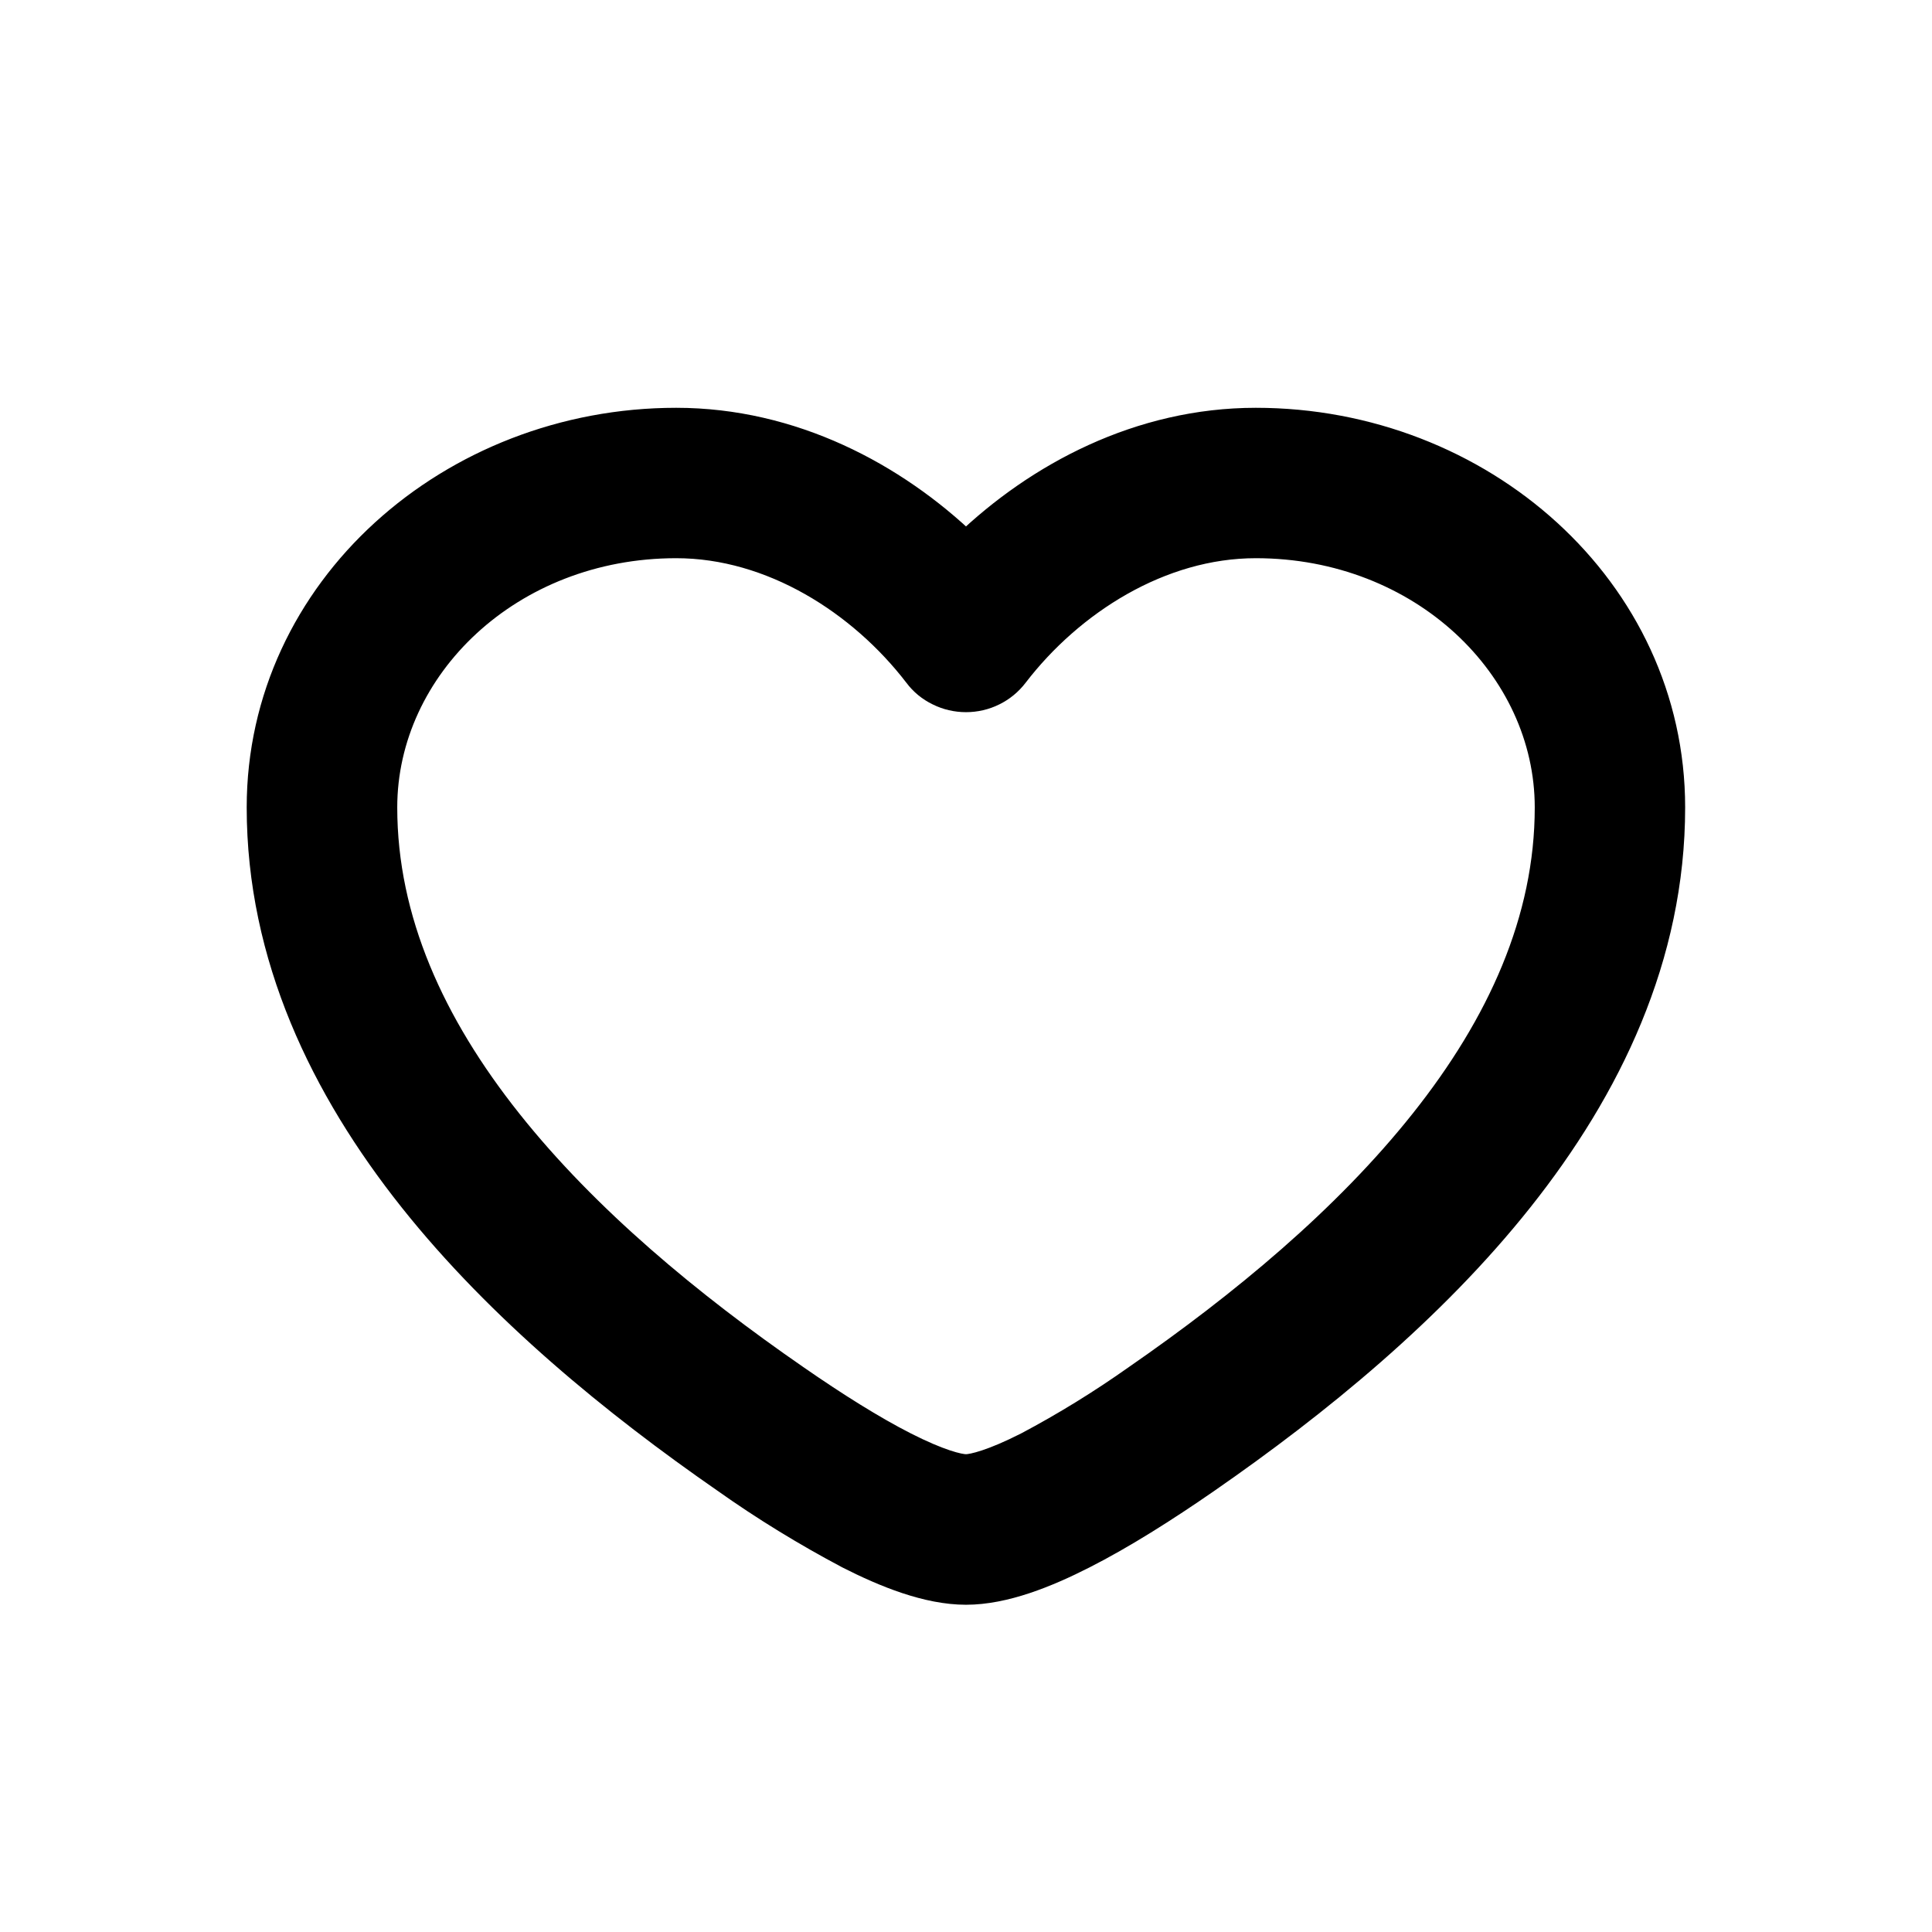
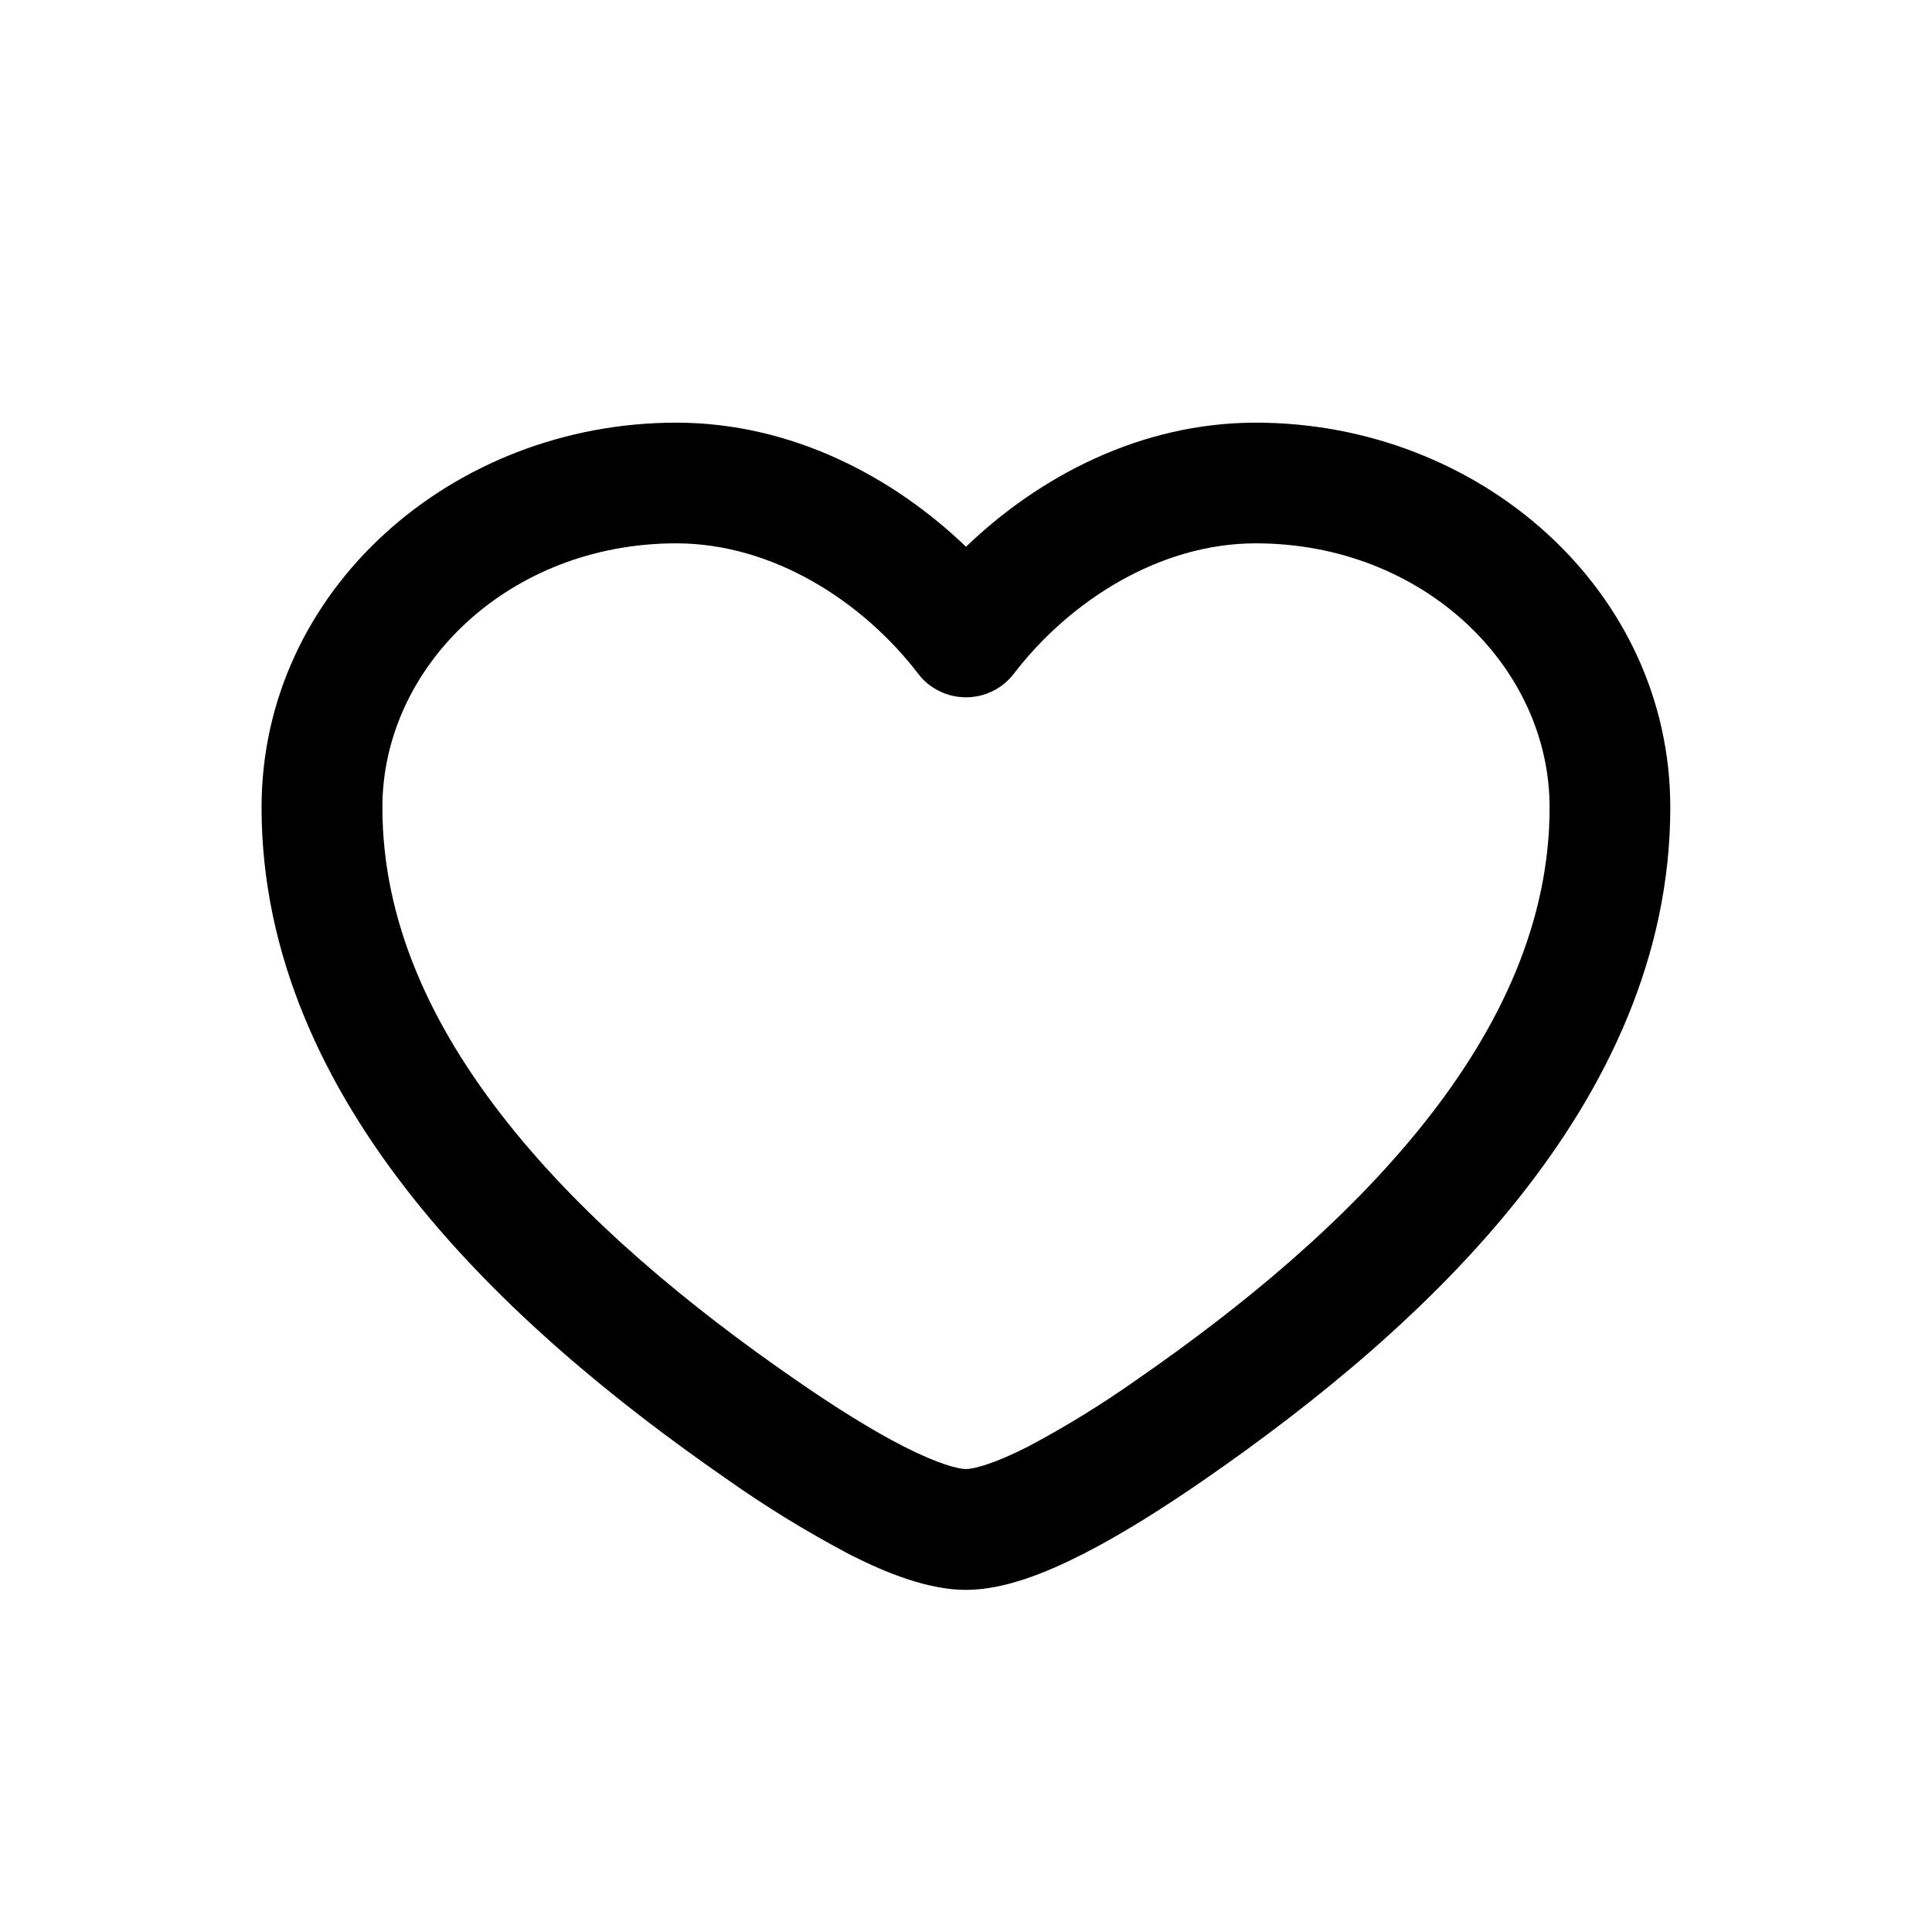
- <svg xmlns="http://www.w3.org/2000/svg" width="13" height="13" viewBox="0 0 13 13" fill="none">
-   <path fill-rule="evenodd" clip-rule="evenodd" d="M1.76 5.433C1.76 3.97 3.044 2.844 4.55 2.844C5.326 2.844 6.01 3.208 6.5 3.679C6.99 3.208 7.673 2.844 8.45 2.844C9.956 2.844 11.239 3.97 11.239 5.433C11.239 6.435 10.812 7.316 10.22 8.061C9.63 8.804 8.856 9.435 8.116 9.948C7.833 10.144 7.547 10.325 7.285 10.458C7.039 10.583 6.757 10.698 6.5 10.698C6.243 10.698 5.96 10.583 5.714 10.458C5.427 10.306 5.149 10.136 4.884 9.948C4.144 9.435 3.371 8.804 2.78 8.061C2.188 7.316 1.76 6.435 1.76 5.433ZM4.55 3.656C3.423 3.656 2.573 4.485 2.573 5.433C2.573 6.193 2.896 6.901 3.416 7.555C3.937 8.211 4.638 8.79 5.347 9.28C5.615 9.466 5.867 9.624 6.083 9.734C6.315 9.852 6.449 9.885 6.5 9.885C6.55 9.885 6.685 9.852 6.917 9.734C7.172 9.599 7.418 9.447 7.654 9.28C8.362 8.79 9.063 8.211 9.584 7.555C10.104 6.901 10.427 6.193 10.427 5.433C10.427 4.485 9.576 3.656 8.45 3.656C7.803 3.656 7.199 4.042 6.822 4.533C6.784 4.583 6.735 4.623 6.68 4.65C6.624 4.678 6.562 4.692 6.5 4.692C6.438 4.692 6.376 4.678 6.32 4.65C6.264 4.623 6.215 4.583 6.178 4.533C5.801 4.042 5.197 3.656 4.55 3.656Z" fill="black" stroke="black" stroke-width="0.2" />
+ <svg xmlns="http://www.w3.org/2000/svg" viewBox="0 0 13 13">
+   <path d="M1.76 5.433C1.76 3.97 3.044 2.844 4.55 2.844C5.326 2.844 6.01 3.208 6.5 3.679C6.99 3.208 7.673 2.844 8.45 2.844C9.956 2.844 11.239 3.97 11.239 5.433C11.239 6.435 10.812 7.316 10.22 8.061C9.63 8.804 8.856 9.435 8.116 9.948C7.833 10.144 7.547 10.325 7.285 10.458C7.039 10.583 6.757 10.698 6.5 10.698C6.243 10.698 5.96 10.583 5.714 10.458C5.427 10.306 5.149 10.136 4.884 9.948C4.144 9.435 3.371 8.804 2.78 8.061C2.188 7.316 1.76 6.435 1.76 5.433ZM4.55 3.656C3.423 3.656 2.573 4.485 2.573 5.433C2.573 6.193 2.896 6.901 3.416 7.555C3.937 8.211 4.638 8.79 5.347 9.28C5.615 9.466 5.867 9.624 6.083 9.734C6.315 9.852 6.449 9.885 6.5 9.885C6.55 9.885 6.685 9.852 6.917 9.734C7.172 9.599 7.418 9.447 7.654 9.28C8.362 8.79 9.063 8.211 9.584 7.555C10.104 6.901 10.427 6.193 10.427 5.433C10.427 4.485 9.576 3.656 8.45 3.656C7.803 3.656 7.199 4.042 6.822 4.533C6.784 4.583 6.735 4.623 6.68 4.65C6.624 4.678 6.562 4.692 6.5 4.692C6.438 4.692 6.376 4.678 6.32 4.65C6.264 4.623 6.215 4.583 6.178 4.533C5.801 4.042 5.197 3.656 4.55 3.656Z" />
</svg>
